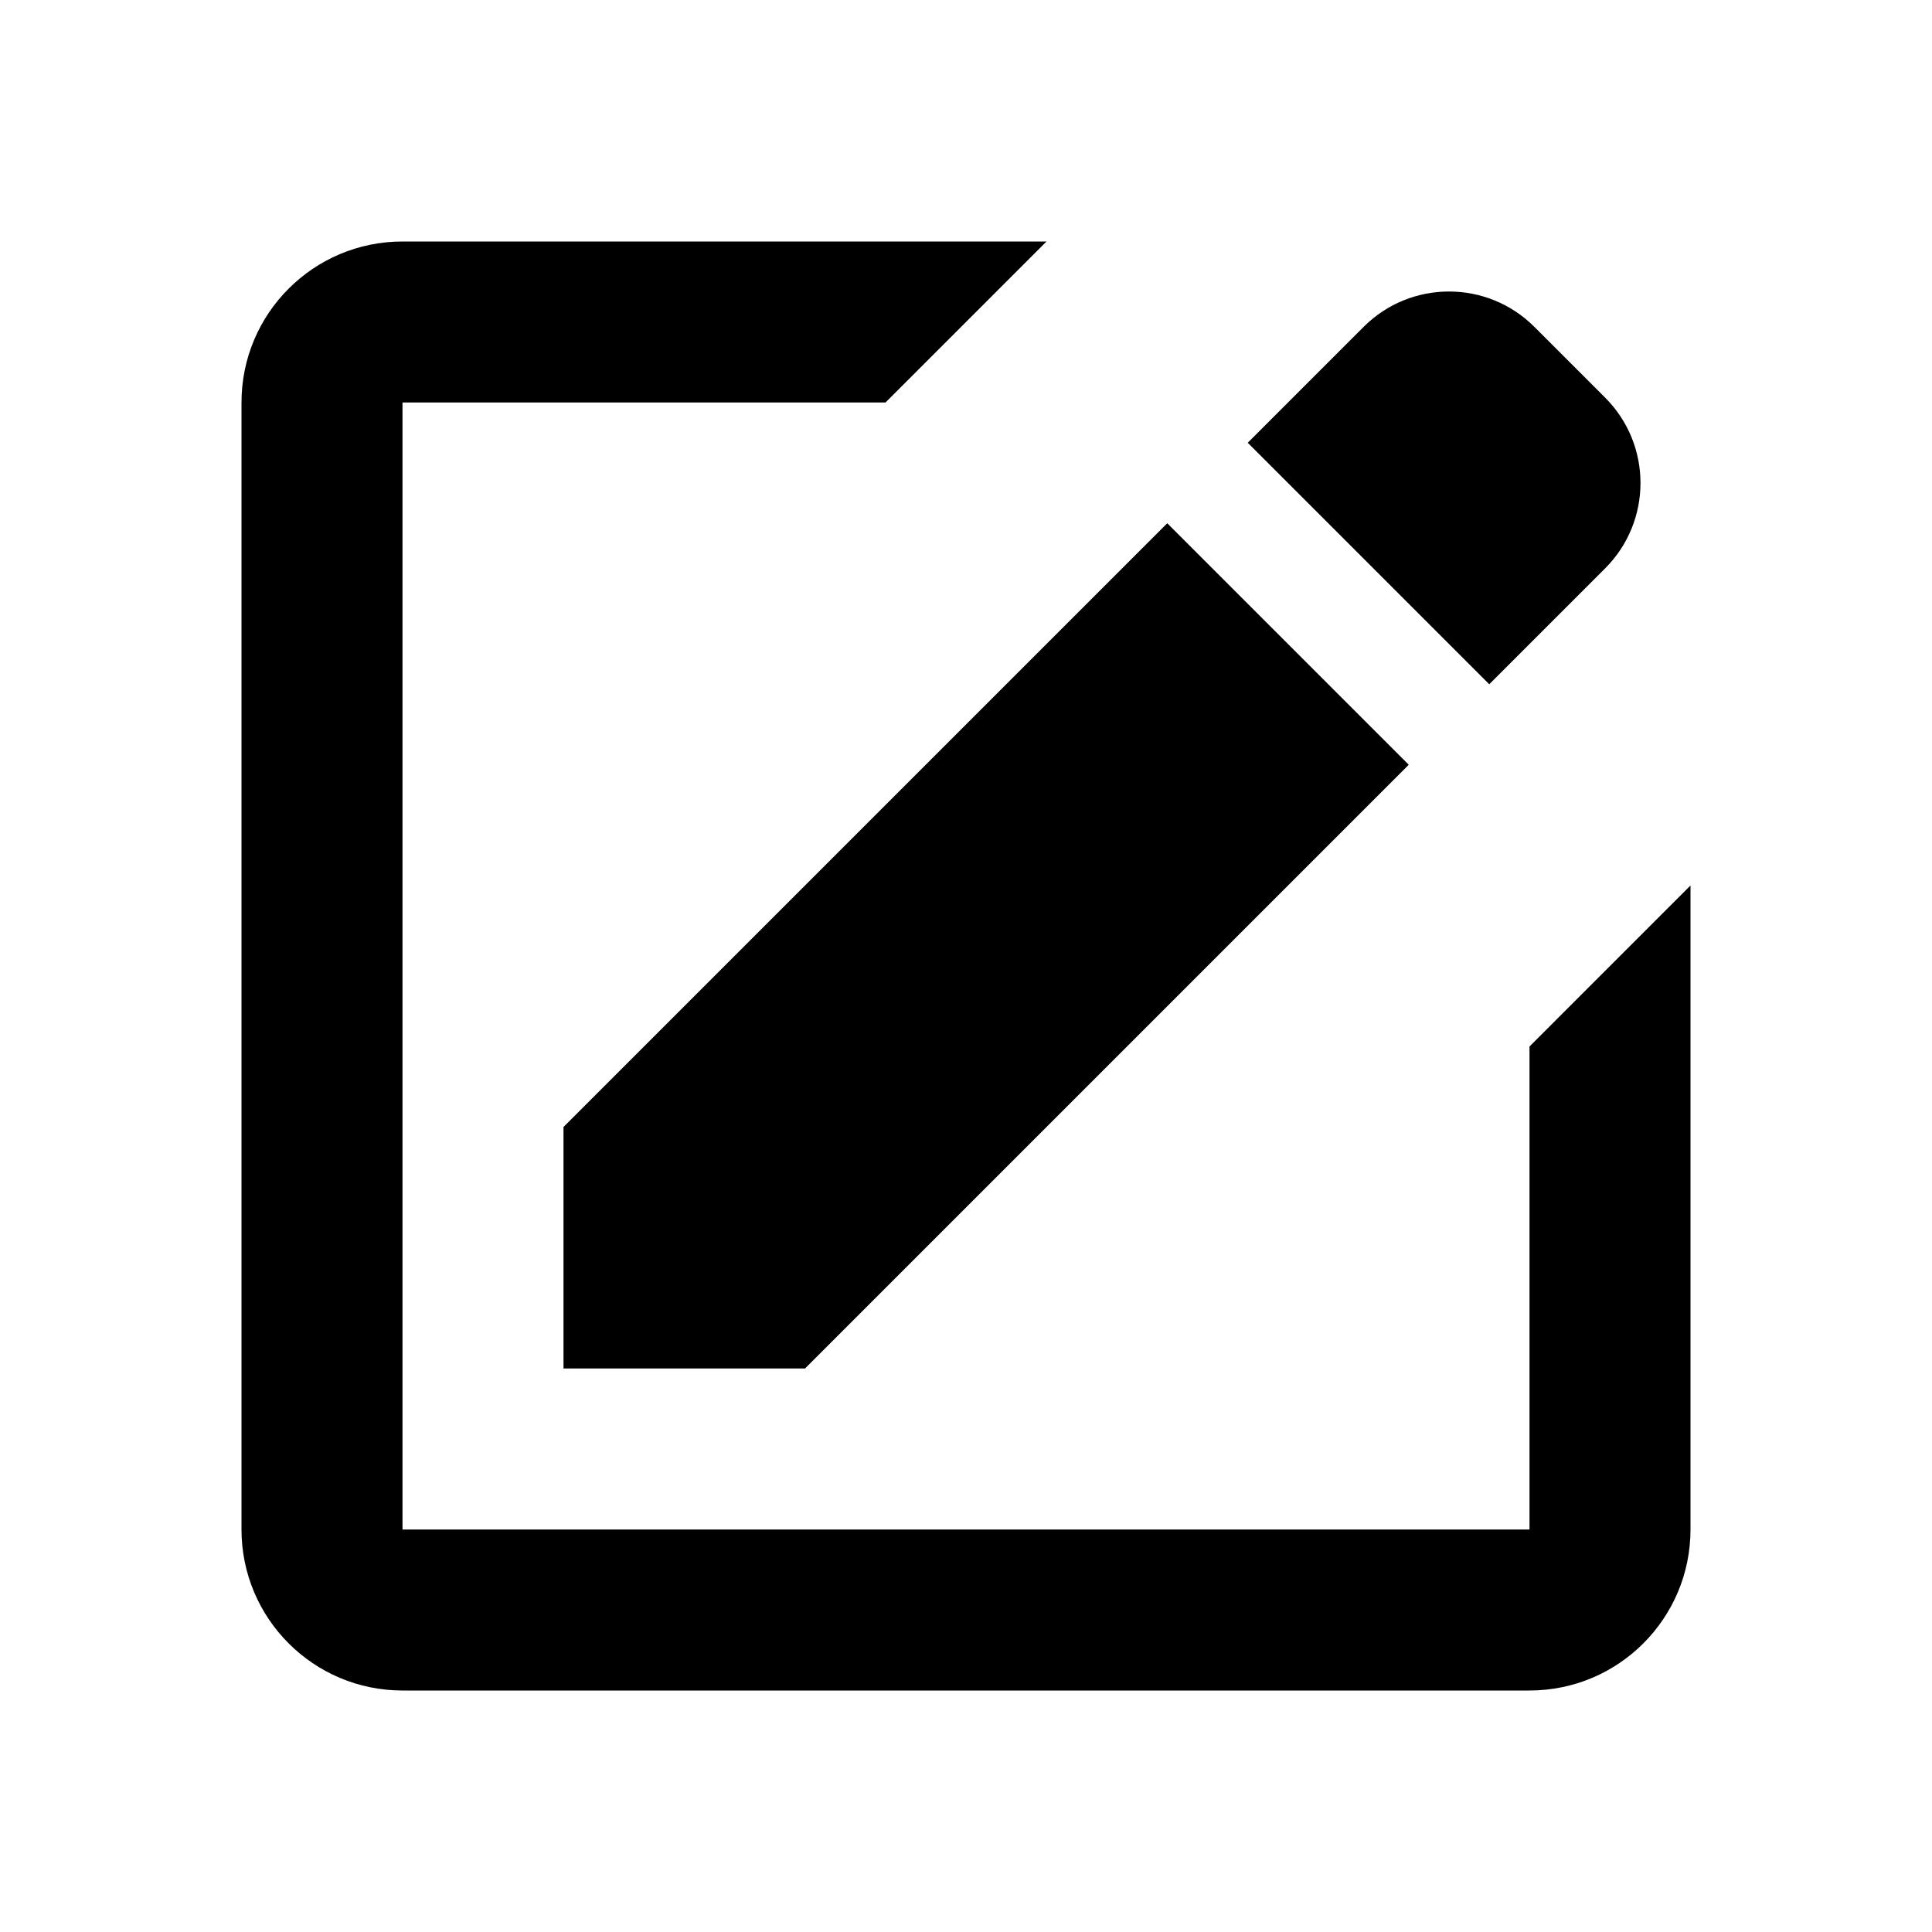
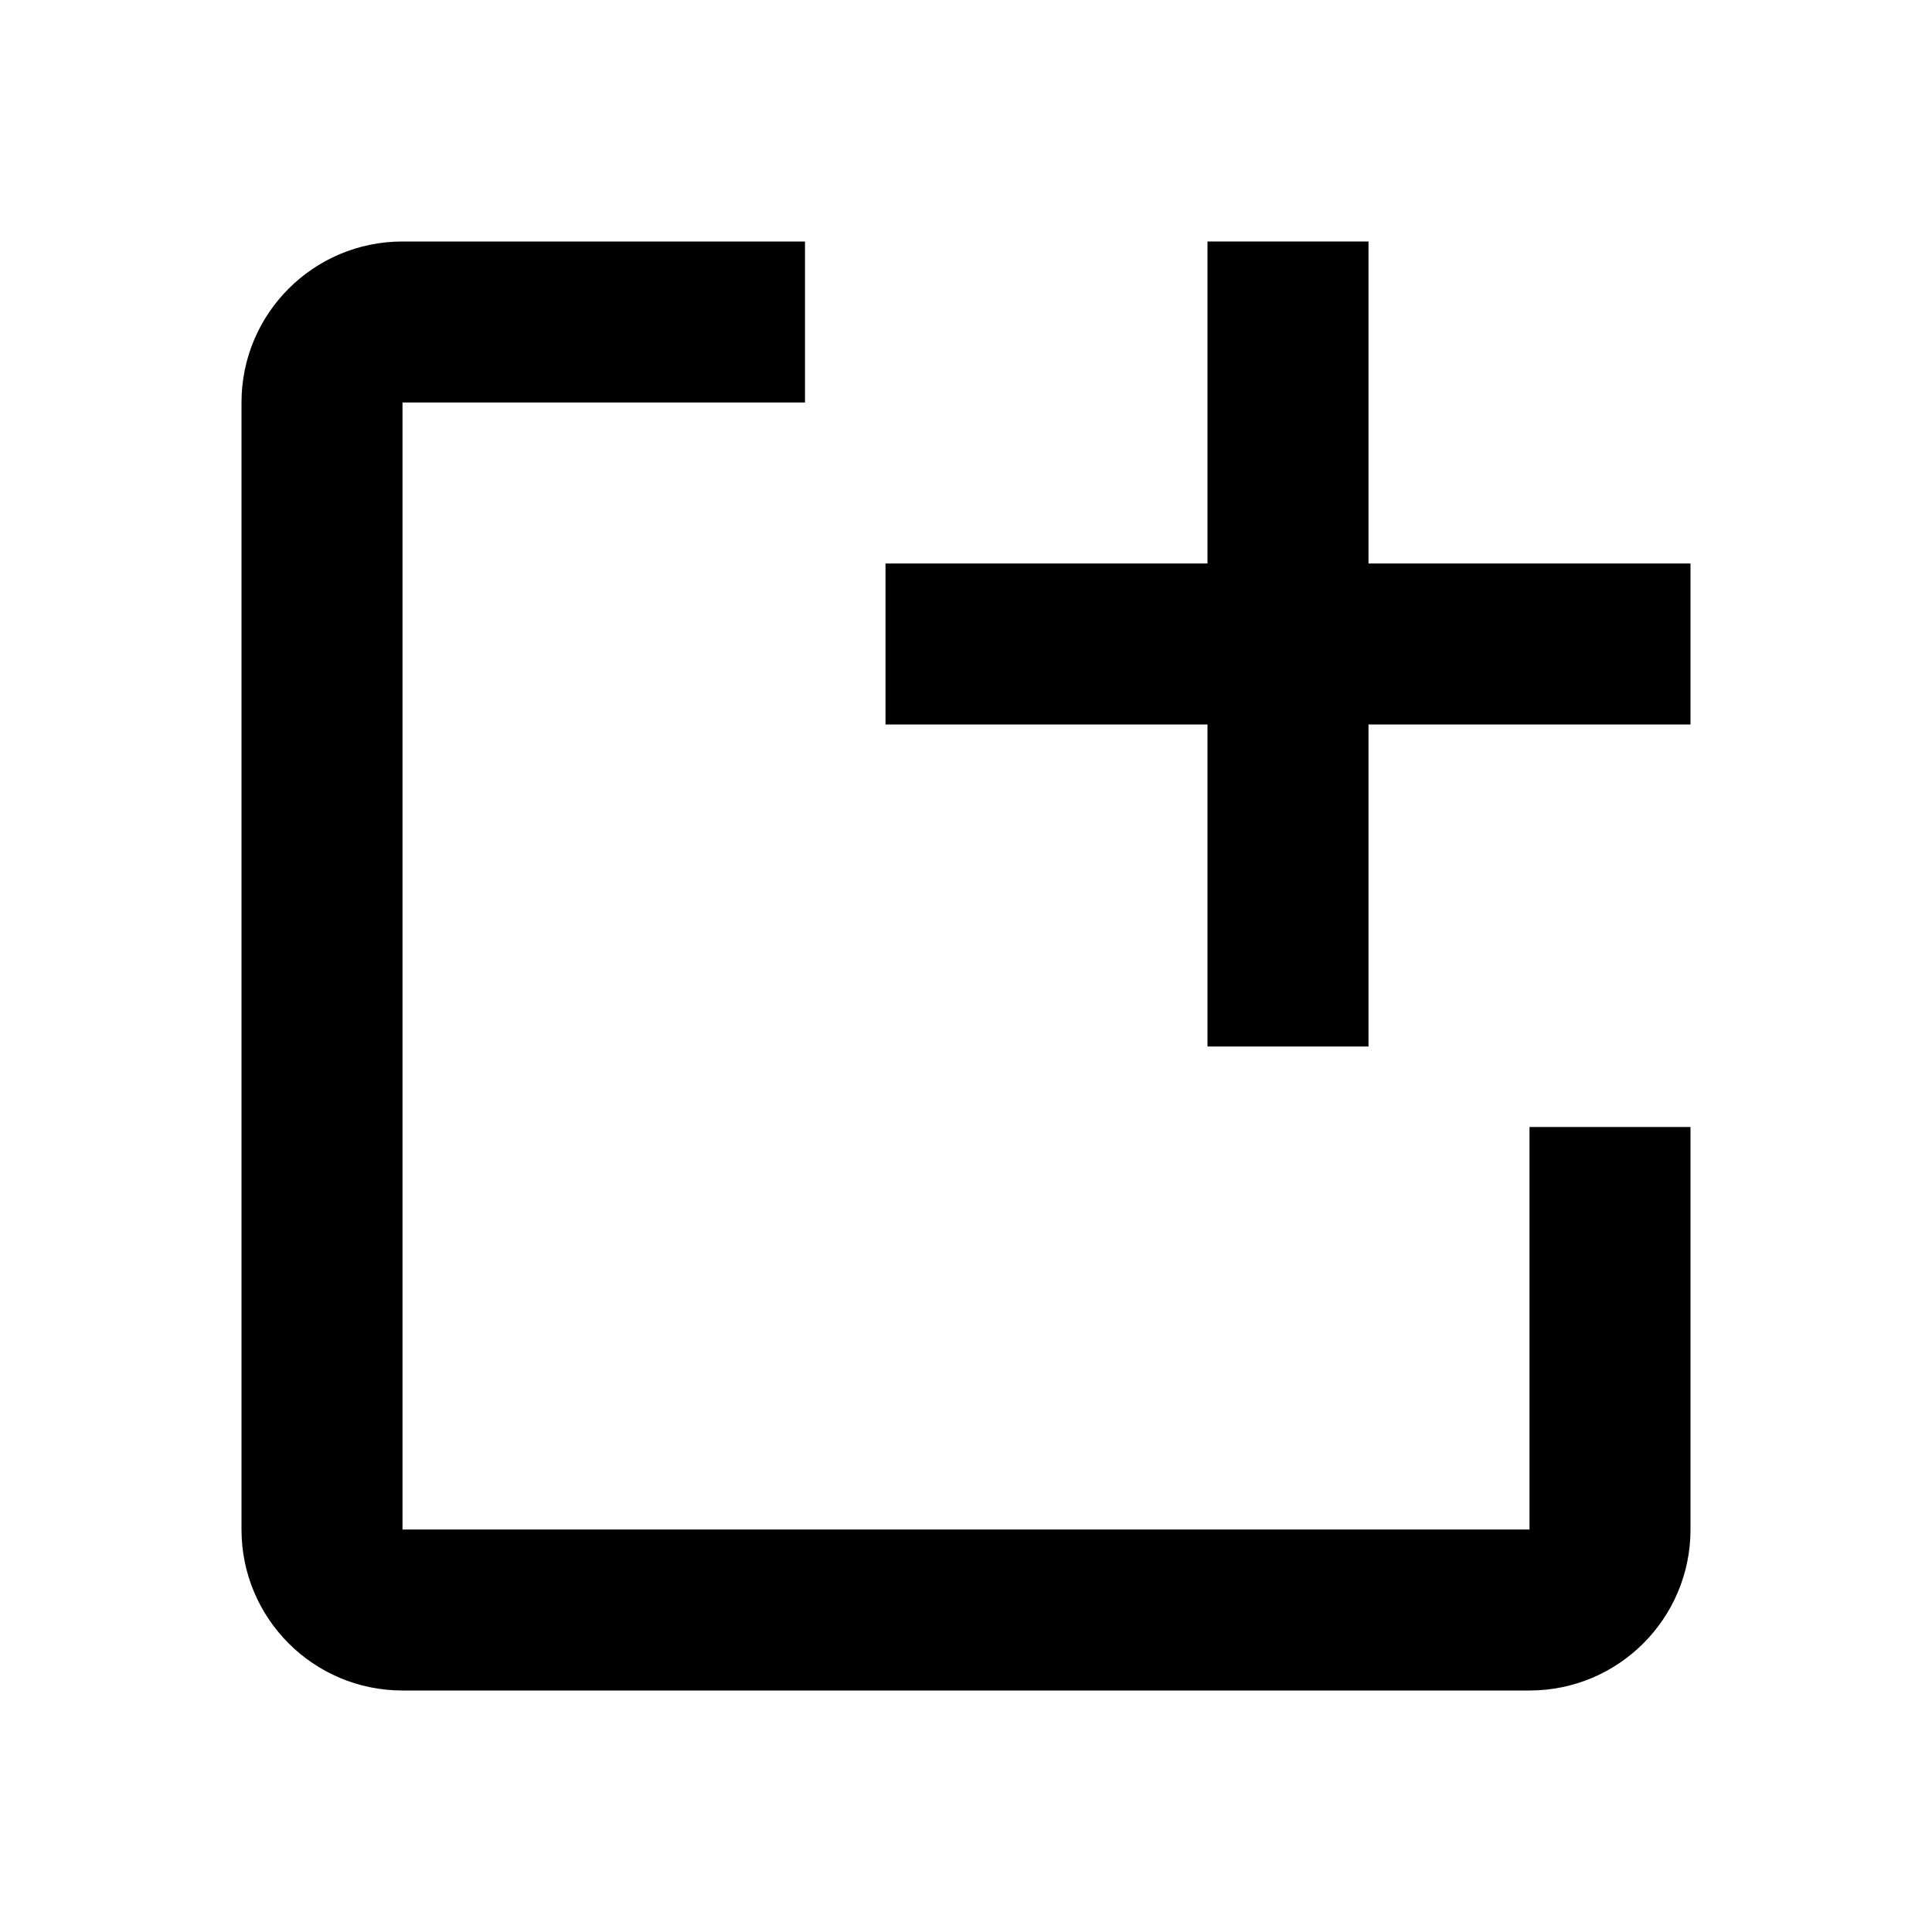
<svg xmlns="http://www.w3.org/2000/svg" viewBox="0 0 24 24">
  <rect x="0" fill="none" width="24" height="24" />
  <g>
-     <path d="M21 11v8c0 1.105-.895 2-2 2H5c-1.105 0-2-.895-2-2V5c0-1.105.895-2 2-2h8l-2 2H5v14h14v-6l2-2zM7 17h3l7.5-7.5-3-3L7 14v3zm9.94-12.94L15.5 5.5l3 3 1.44-1.44c.585-.585.585-1.535 0-2.12l-.88-.88c-.585-.585-1.535-.585-2.12 0z" />
+     <path d="M21 14v5c0 1.105-.895 2-2 2H5c-1.105 0-2-.895-2-2V5c0-1.105.895-2 2-2h5v2H5v14h14v-5h2z" />
+     <path d="M21 7h-4V3h-2v4h-4v2h4v4h2V9h4" />
  </g>
</svg>
